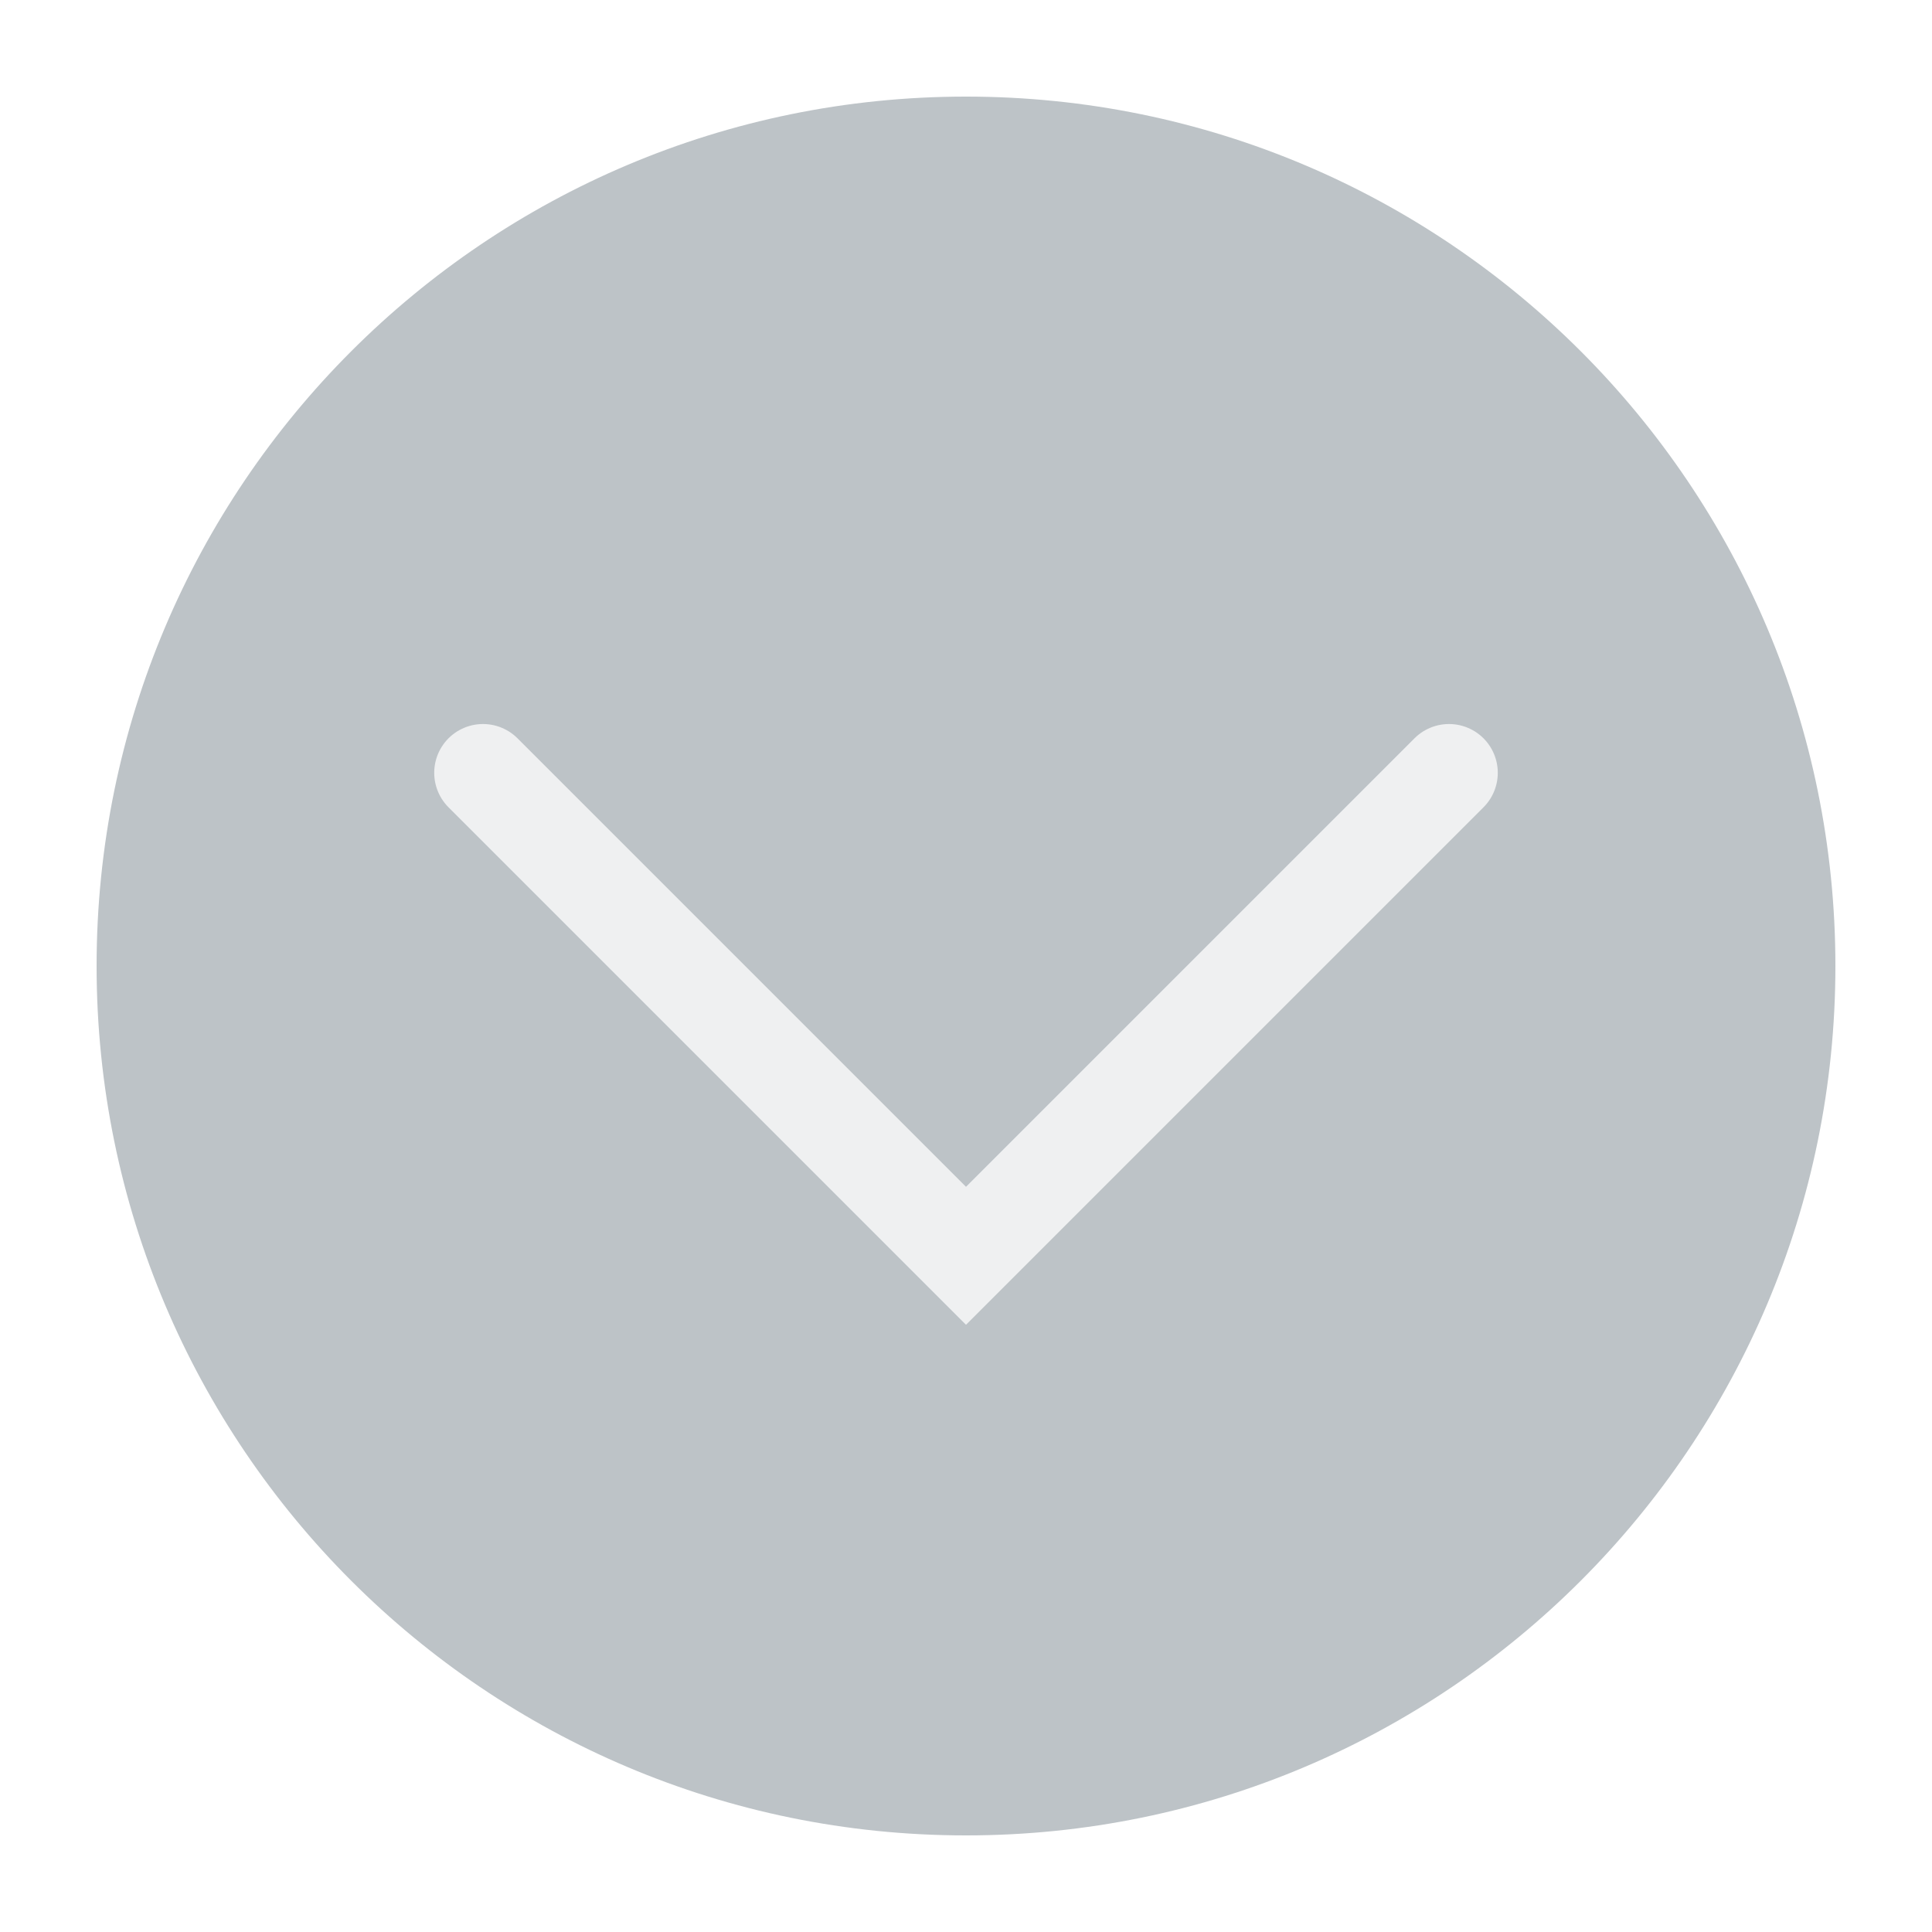
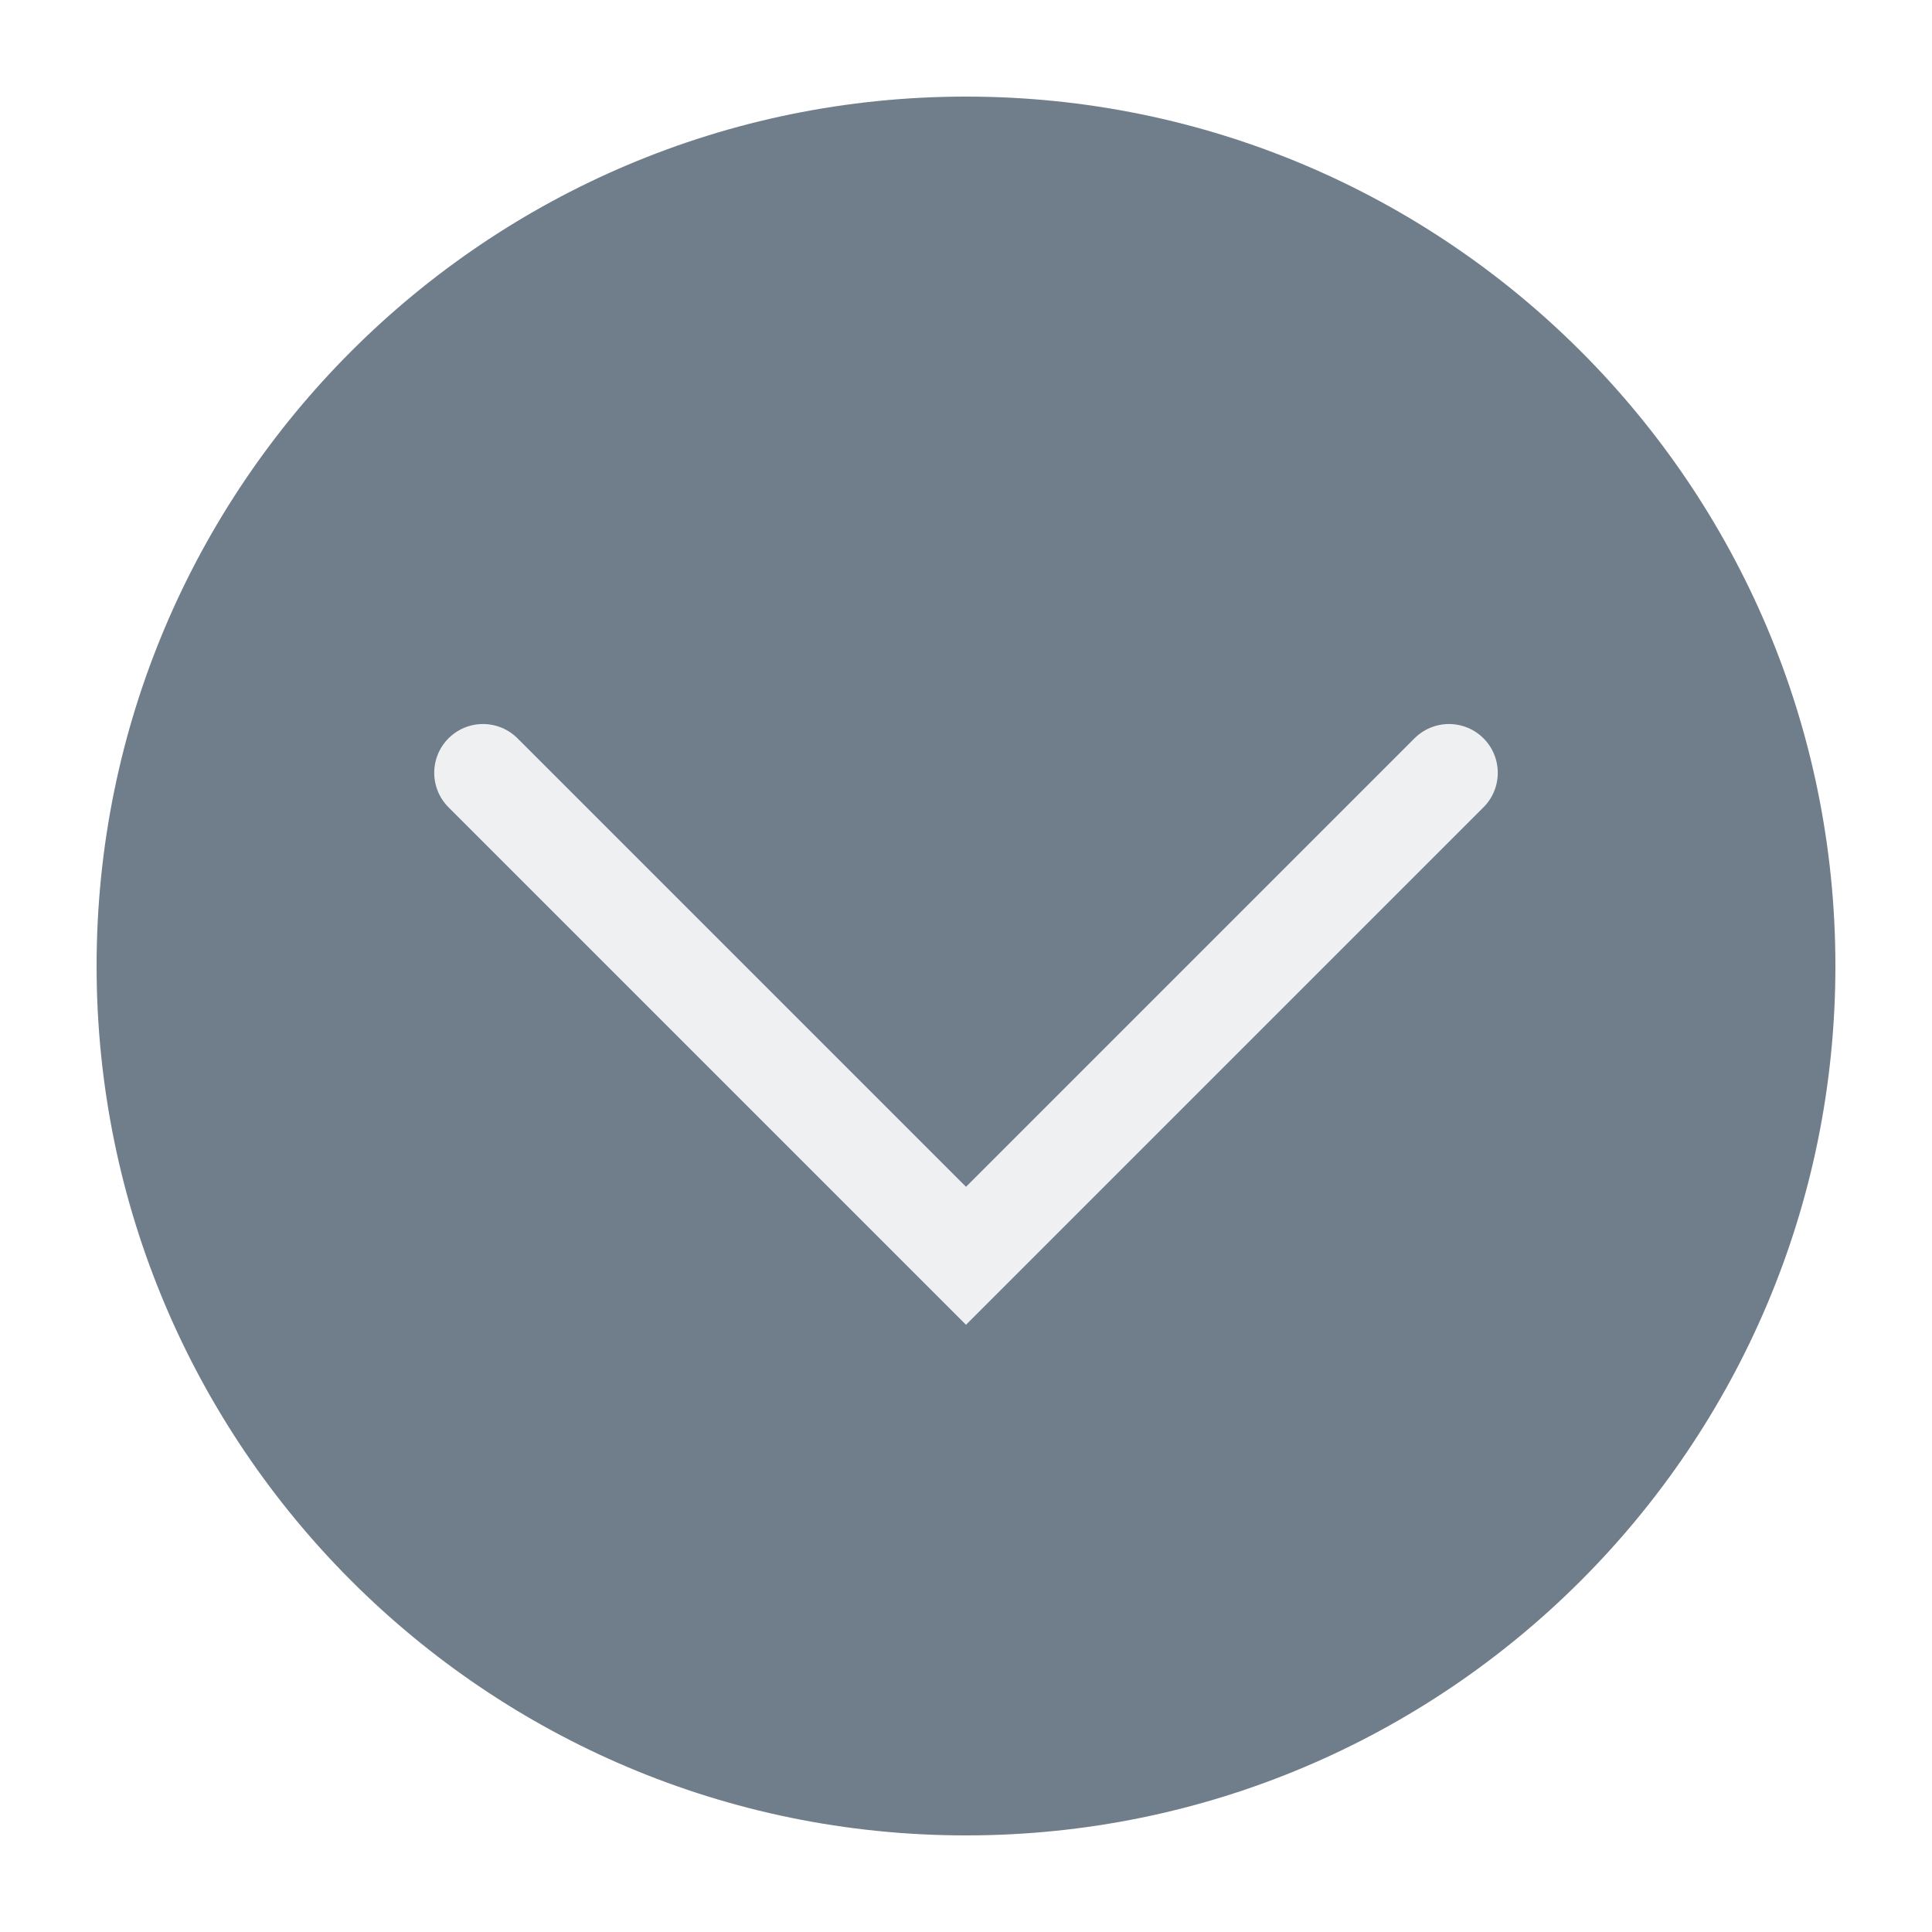
<svg xmlns="http://www.w3.org/2000/svg" viewBox="0 0 50 50" version="1.2" baseProfile="tiny">
  <defs>
</defs>
  <g fill="none" stroke="black" stroke-width="1" fill-rule="evenodd" stroke-linecap="square" stroke-linejoin="bevel">
-     <g fill="#bdc3c7" fill-opacity="1" stroke="none" transform="matrix(2.5,0,0,2.5,2.5,2.5)" font-family="Noto Sans" font-size="10" font-weight="400" font-style="normal">
+     <g fill="#707d8a" fill-opacity="1" stroke="none" transform="matrix(2.5,0,0,2.5,2.5,2.5)" font-family="Noto Sans" font-size="10" font-weight="400" font-style="normal">
      <circle cx="9" cy="9" r="9" />
    </g>
    <g fill="none" stroke="#eff0f1" stroke-opacity="1" stroke-width="1.01" stroke-linecap="round" stroke-linejoin="miter" stroke-miterlimit="2" transform="matrix(2.5,0,0,2.5,2.5,2.5)" font-family="Noto Sans" font-size="10" font-weight="400" font-style="normal">
      <polyline fill="none" vector-effect="none" points="4,7 9,12 14,7 " />
    </g>
    <g fill="none" stroke="#000000" stroke-opacity="1" stroke-width="1" stroke-linecap="square" stroke-linejoin="bevel" transform="matrix(1,0,0,1,0,0)" font-family="Noto Sans" font-size="10" font-weight="400" font-style="normal">
</g>
  </g>
</svg>
